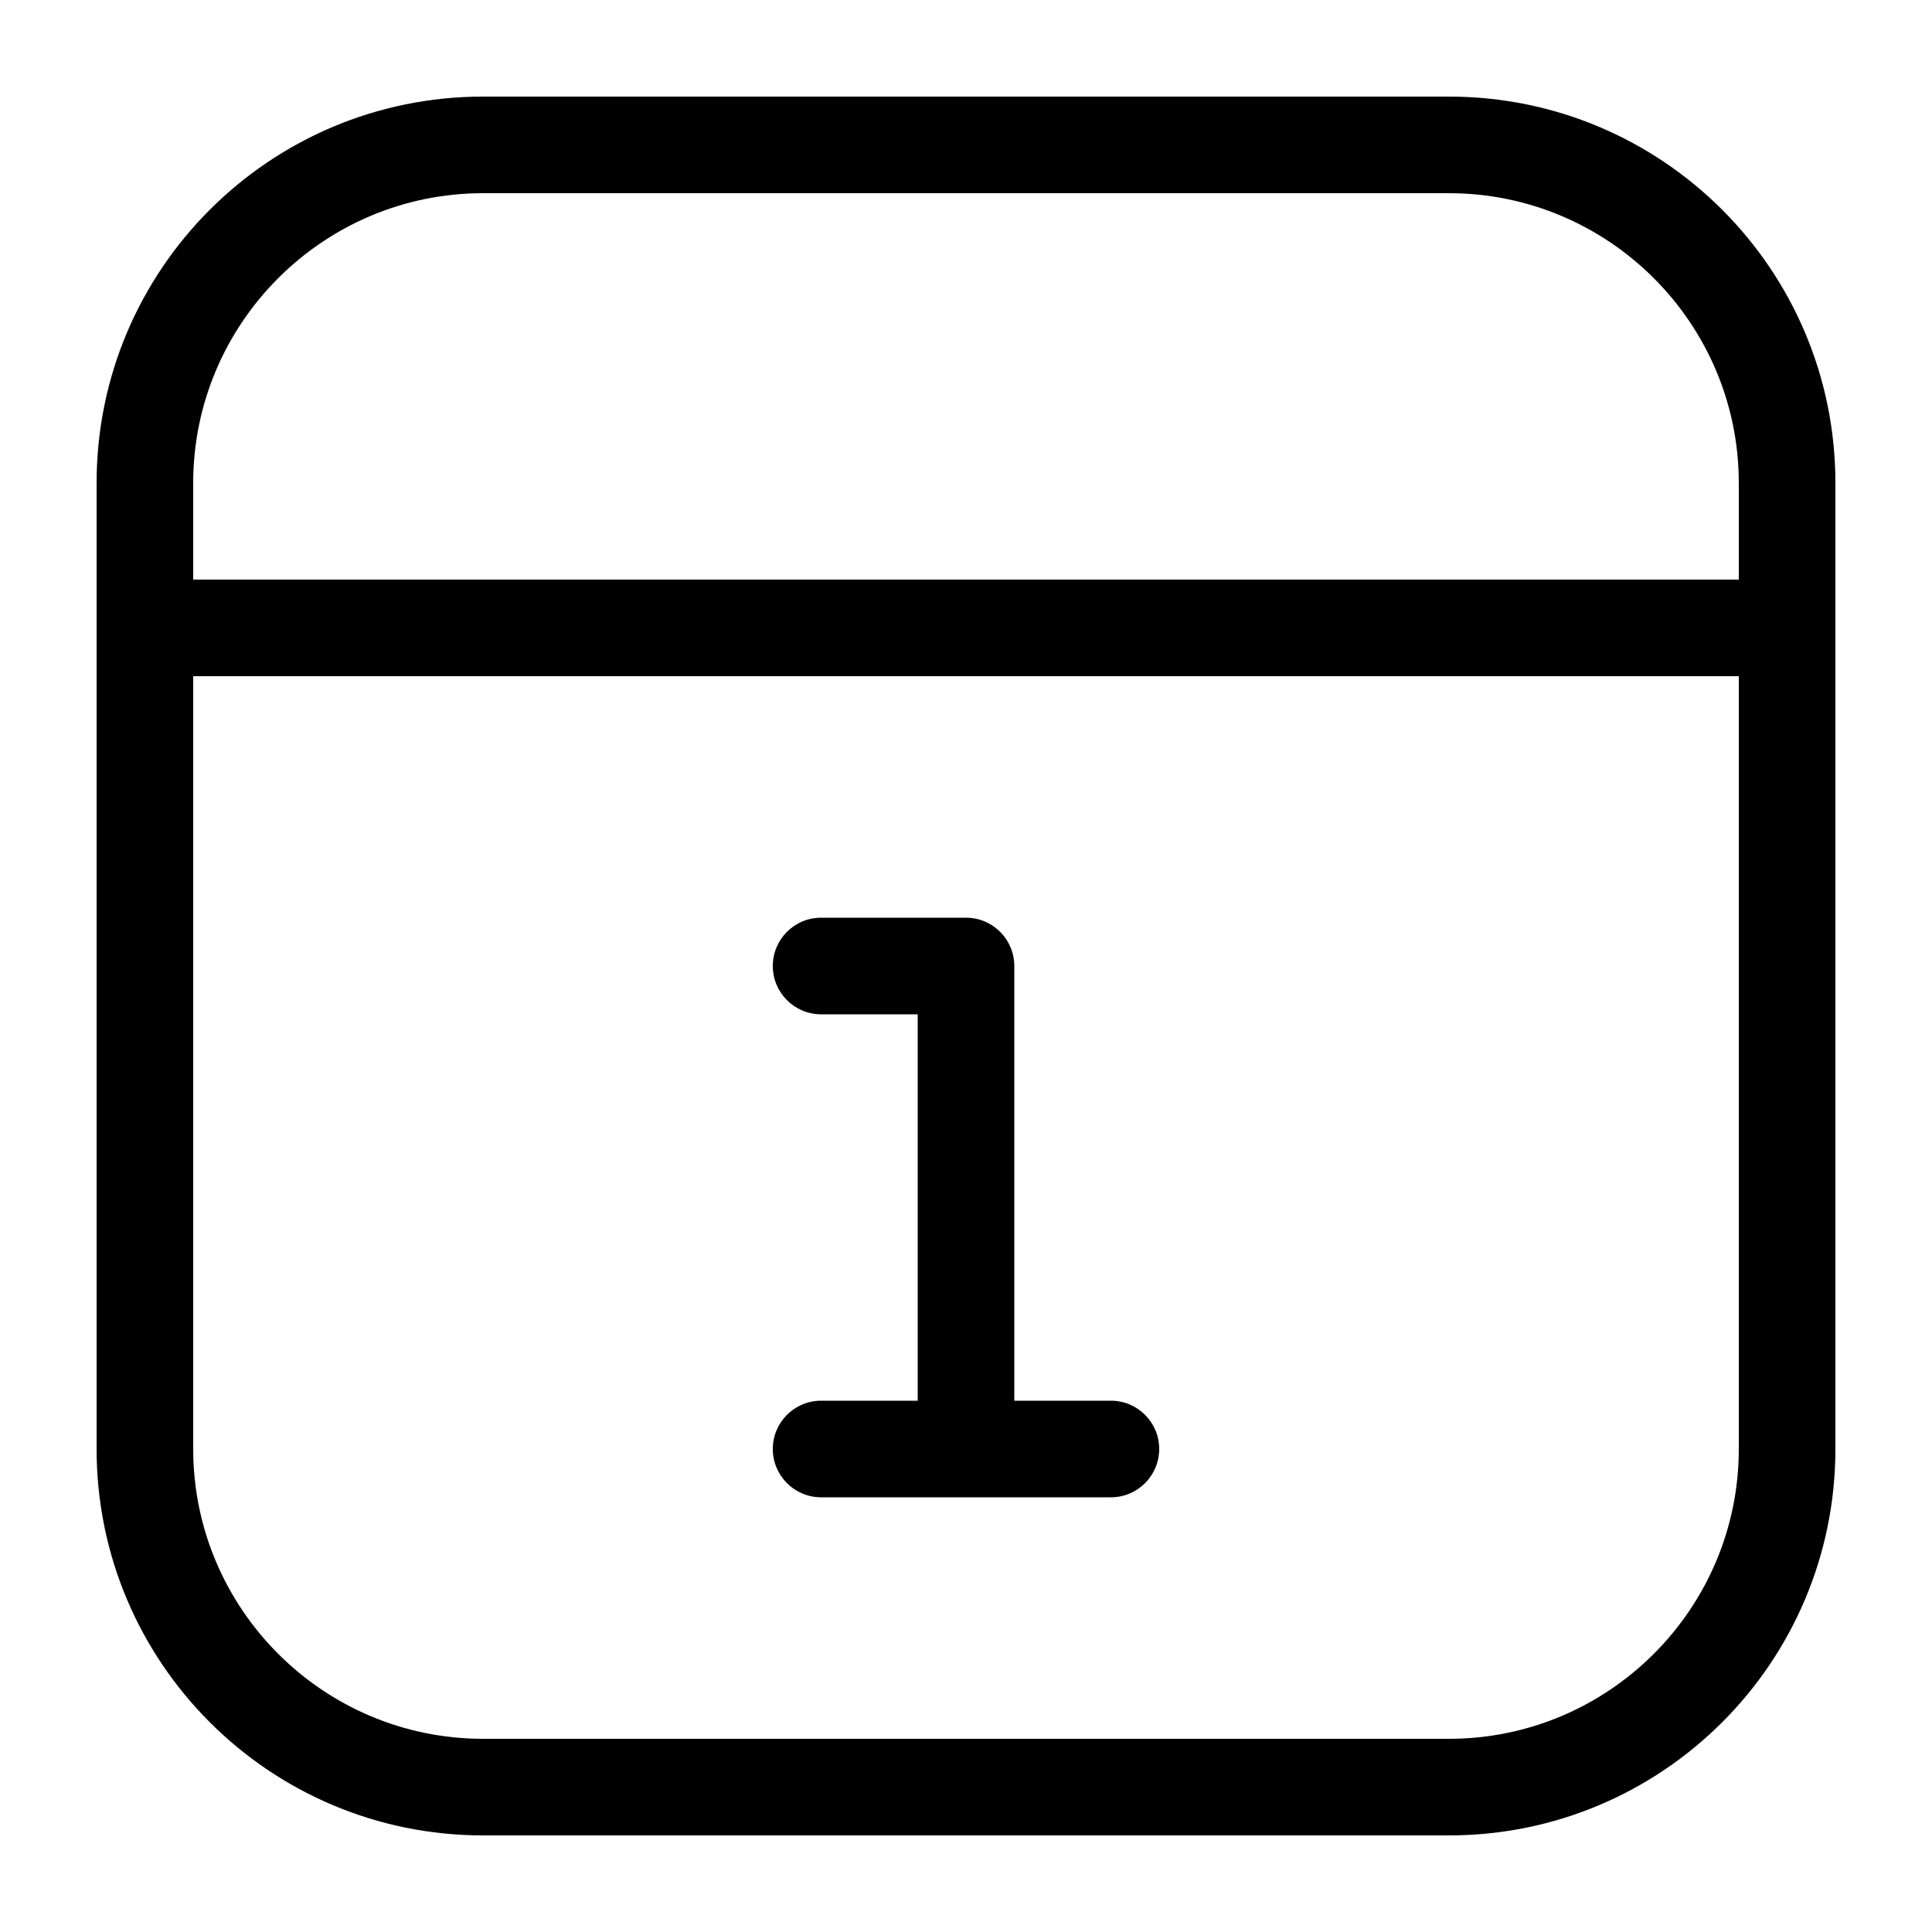
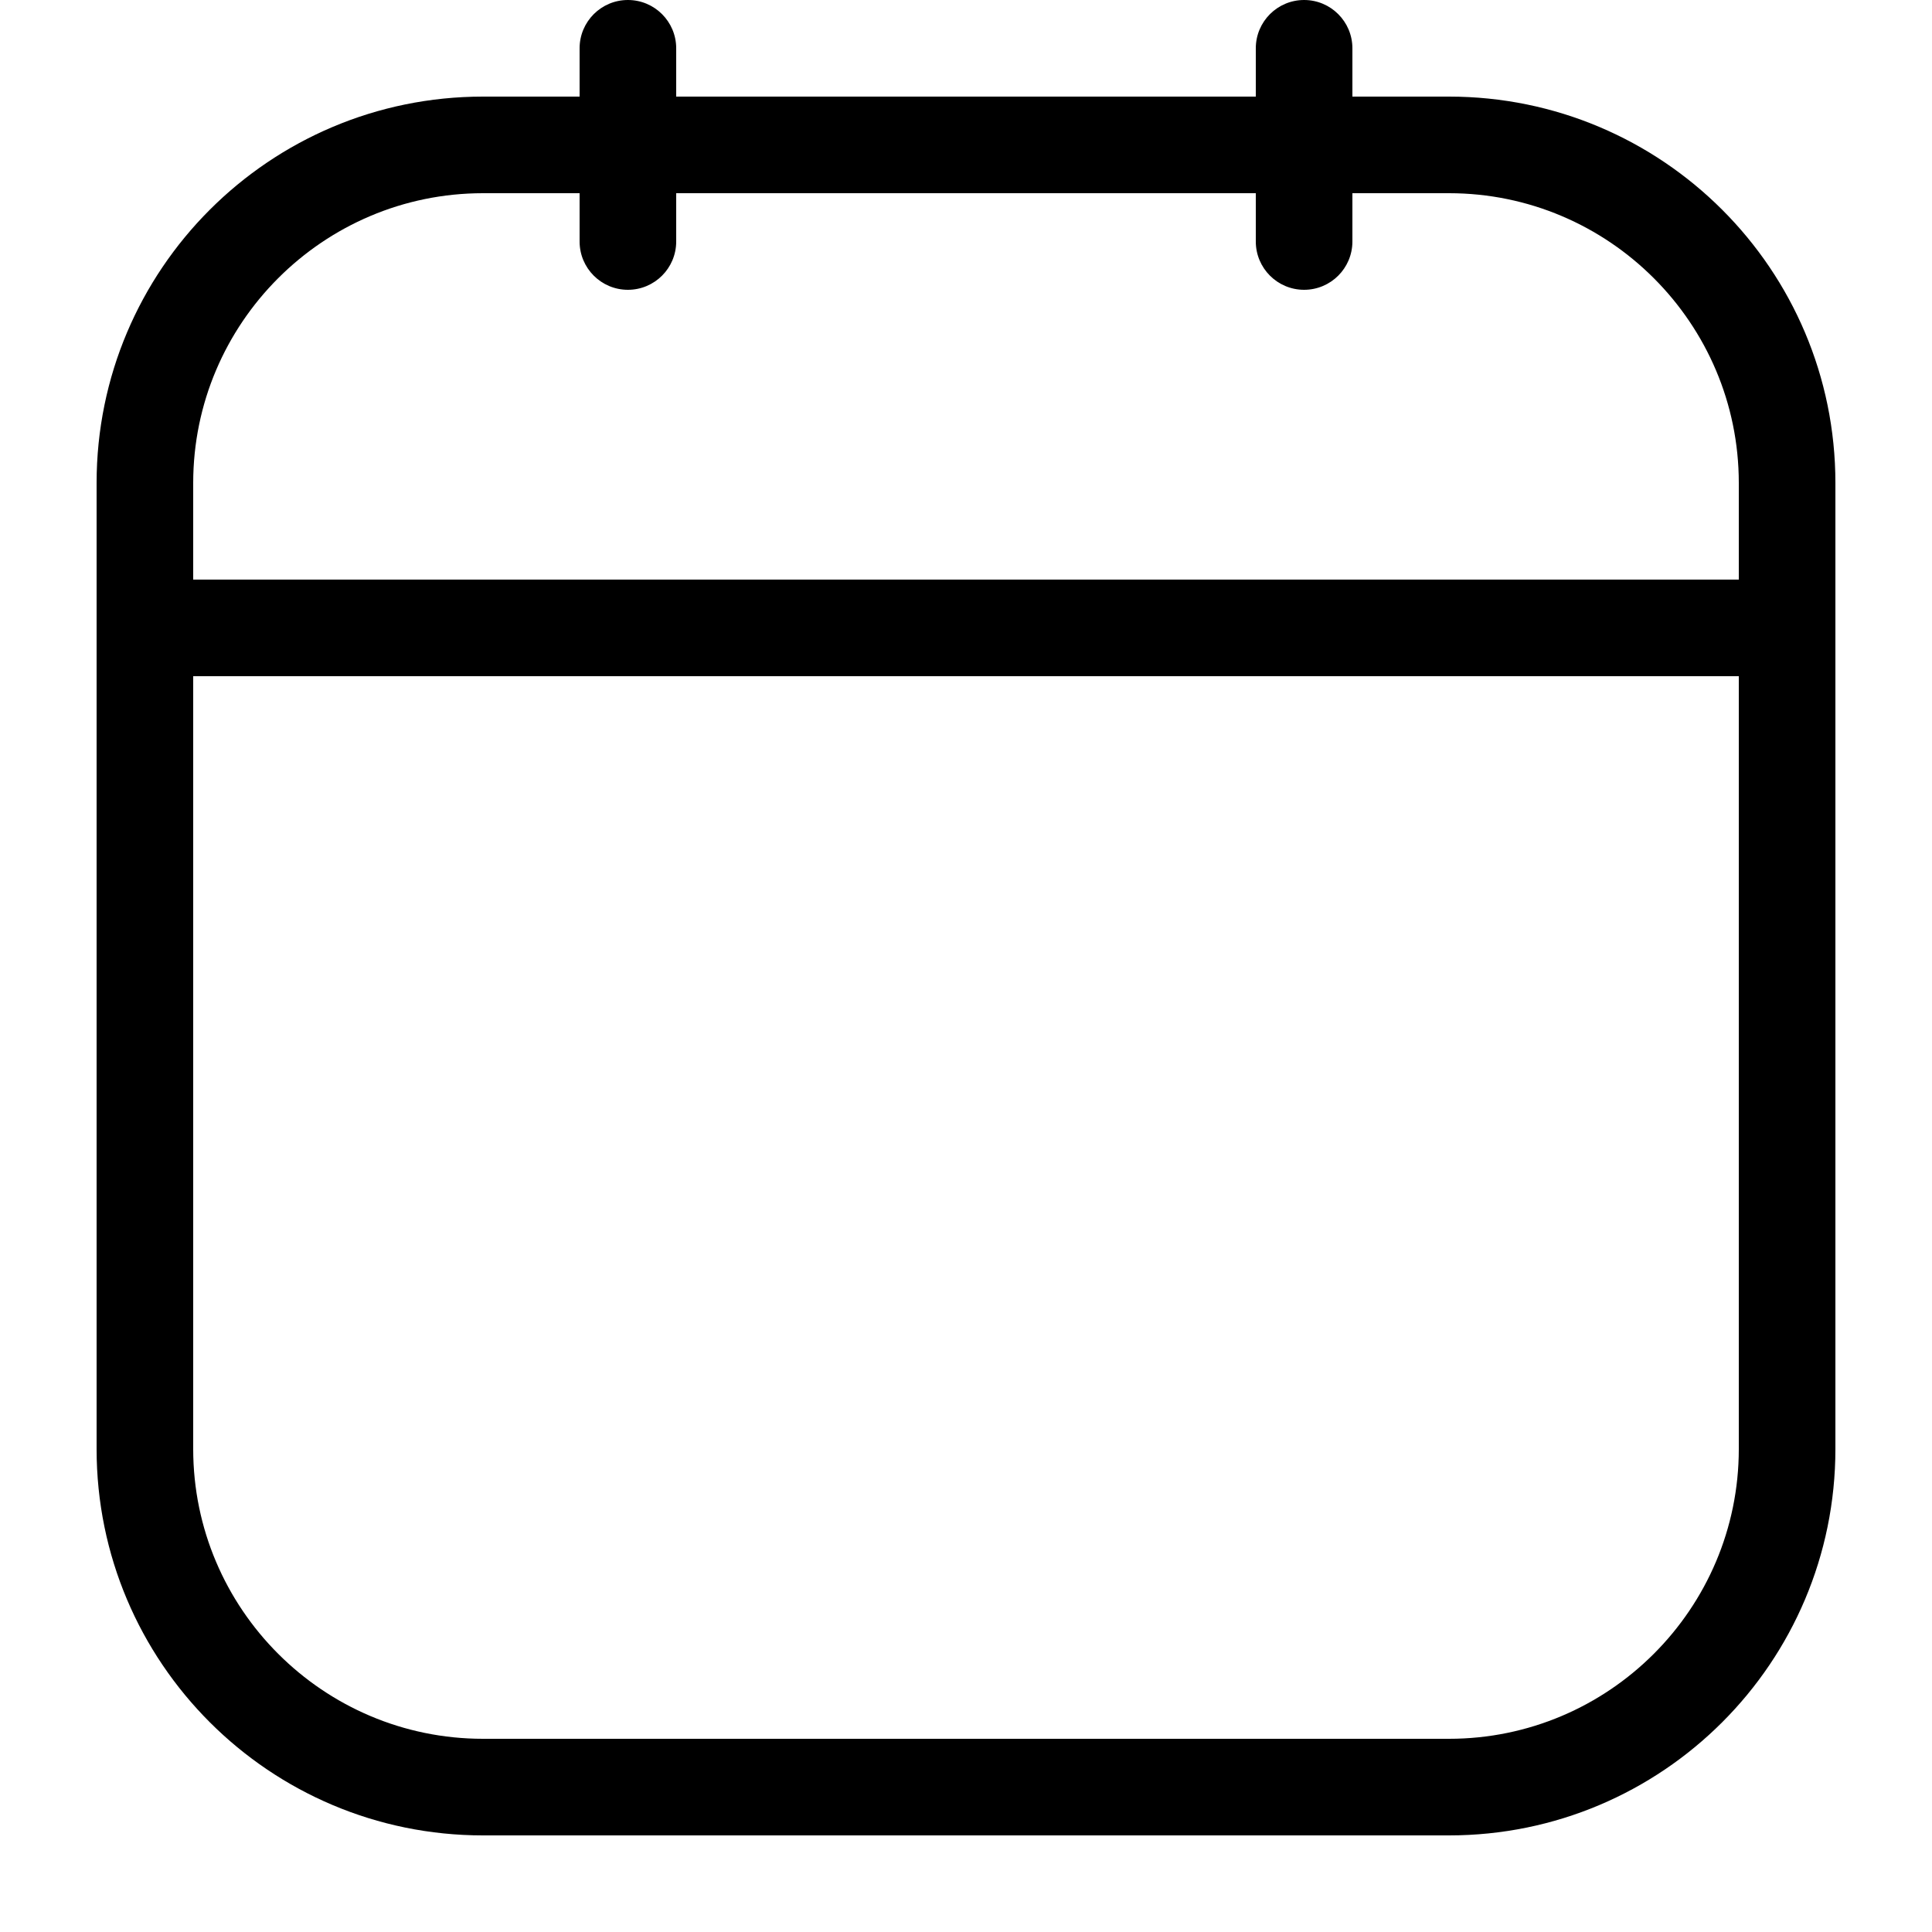
- <svg width="20" height="20" viewBox="0 0 20 20">
-   <path fill-rule="evenodd" d="M10 9.5H8.5a.5.5 0 0 0 0 1h1v4h-1a.5.5 0 0 0 0 1h3a.5.5 0 0 0 0-1h-1V10a.5.5 0 0 0-.5-.5zM5 18c-1.654 0-3-1.346-3-3V7h16v8c0 1.654-1.346 3-3 3H5zM2 6V5c0-1.654 1.346-3 3-3h10c1.654 0 3 1.346 3 3v1H2zm13-5H5a4 4 0 0 0-4 4v10a4 4 0 0 0 4 4h10a4 4 0 0 0 4-4V5a4 4 0 0 0-4-4z" />
+ <svg xmlns="http://www.w3.org/2000/svg" width="20" height="20" viewBox="0 0 20 20">
+   <path d="M18 6H2V5c0-1.654 1.346-3 3-3h1v.5a.5.5 0 0 0 1 0V2h6v.5a.5.5 0 0 0 1 0V2h1c1.654 0 3 1.346 3 3v1zm0 9c0 1.654-1.346 3-3 3H5c-1.654 0-3-1.346-3-3V7h16v8zM15 1h-1V.5a.5.5 0 0 0-1 0V1H7V.5a.5.5 0 0 0-1 0V1H5a4 4 0 0 0-4 4v10a4 4 0 0 0 4 4h10a4 4 0 0 0 4-4V5a4 4 0 0 0-4-4z" fill-rule="evenodd" />
</svg>
